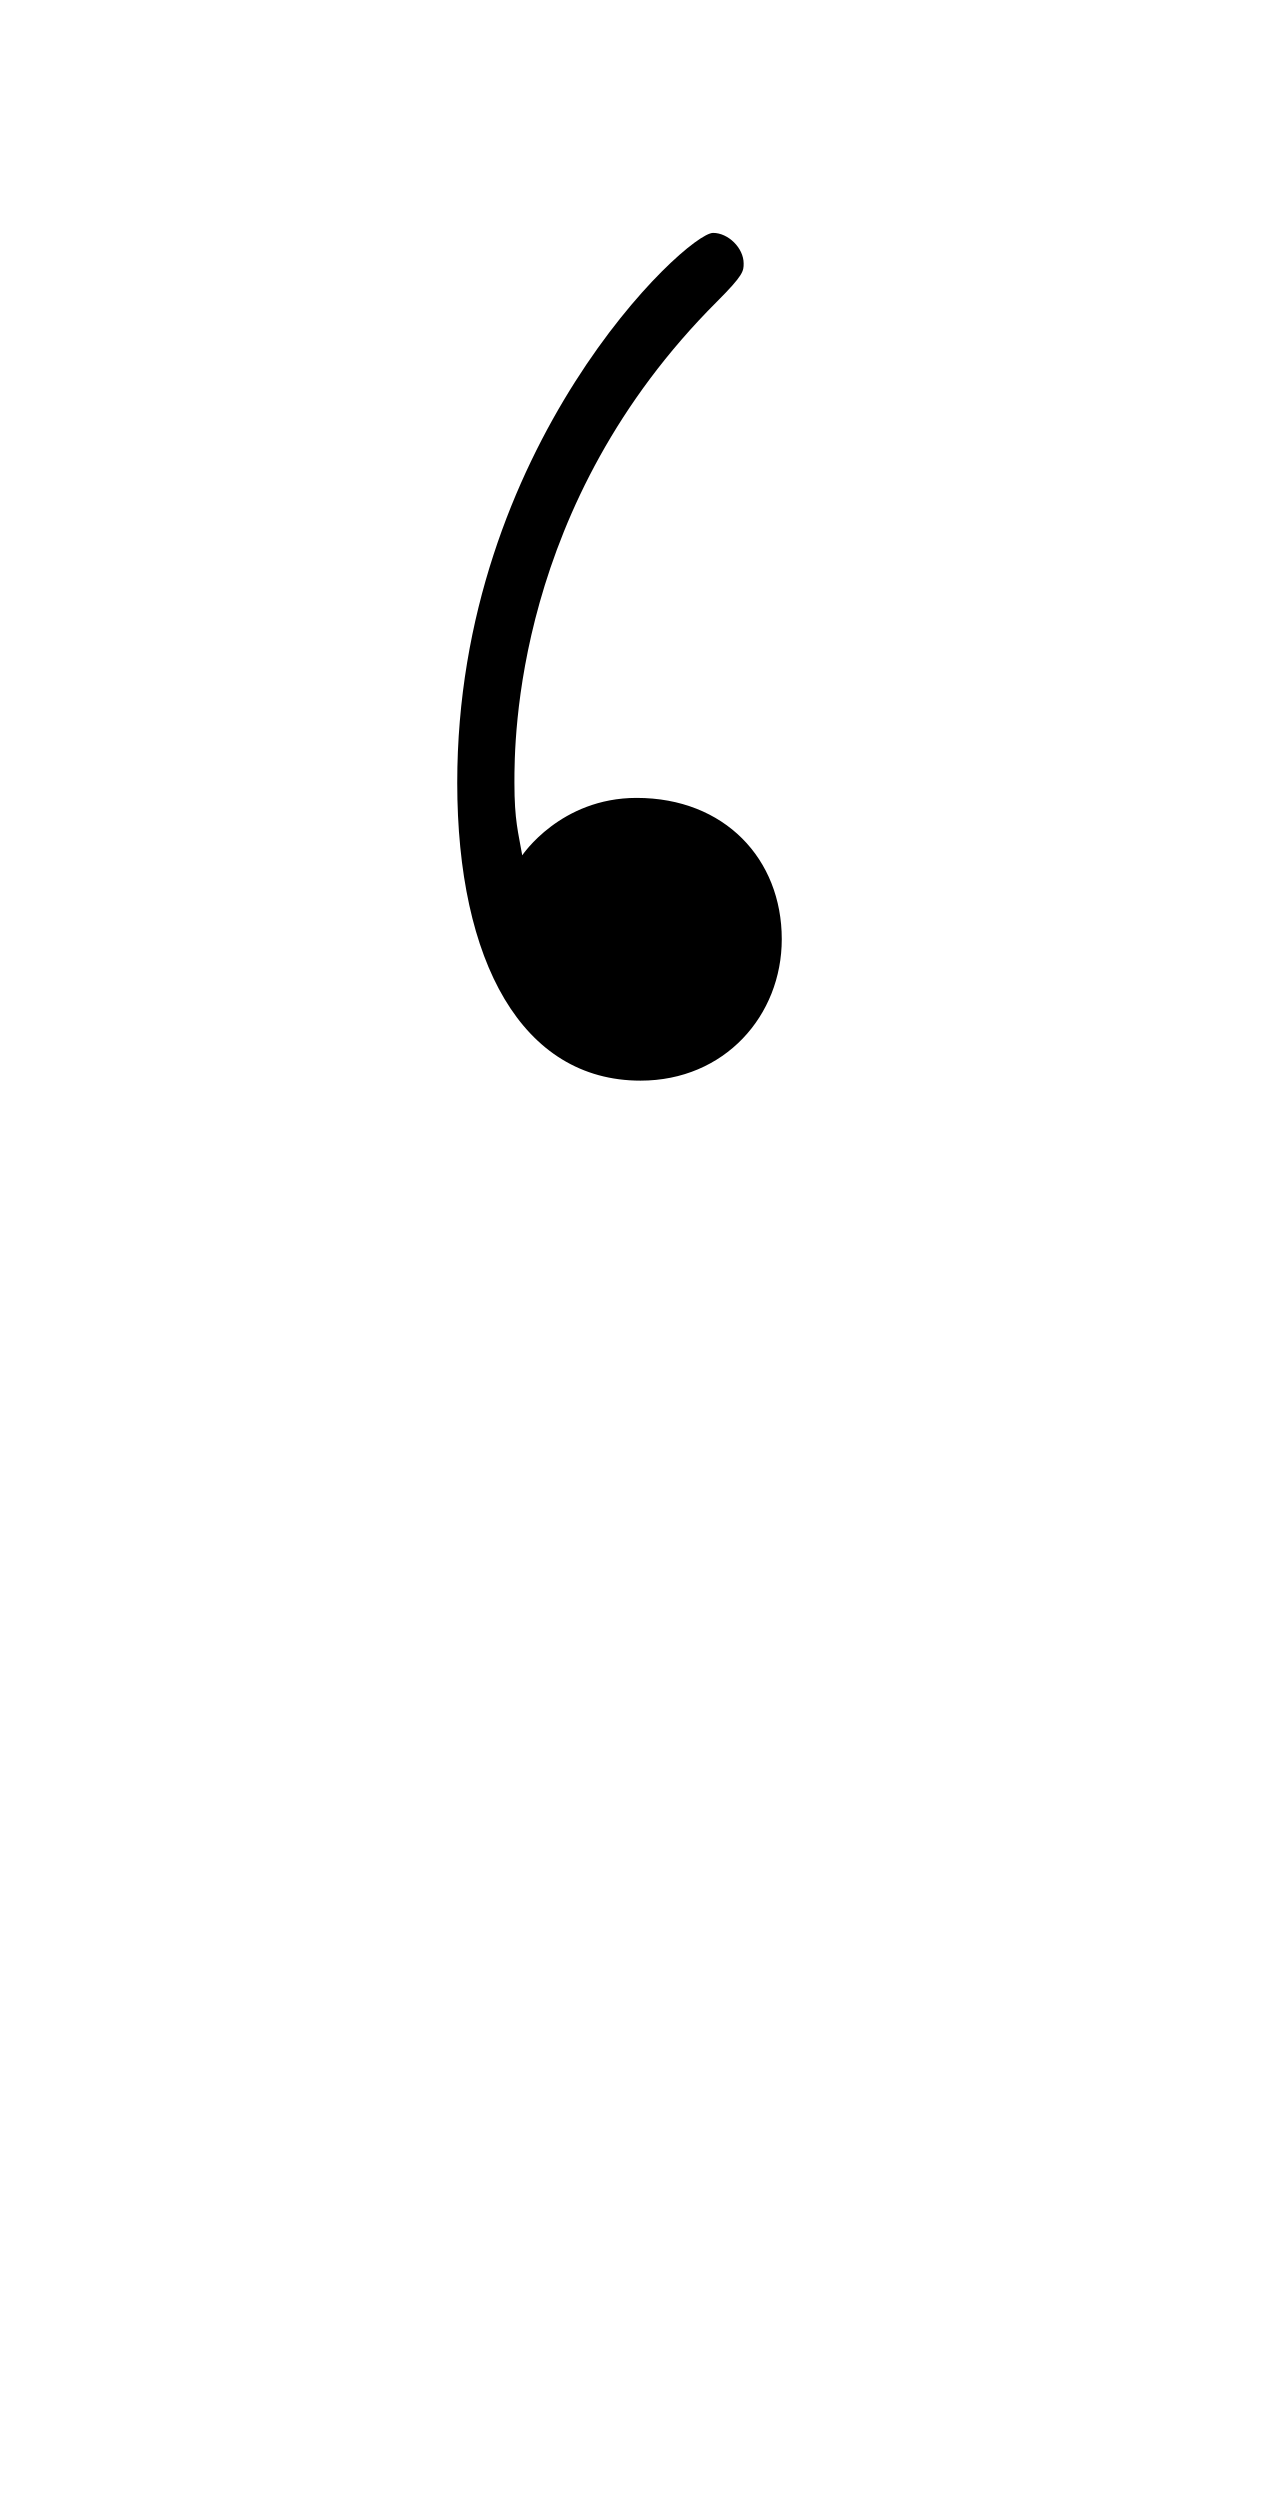
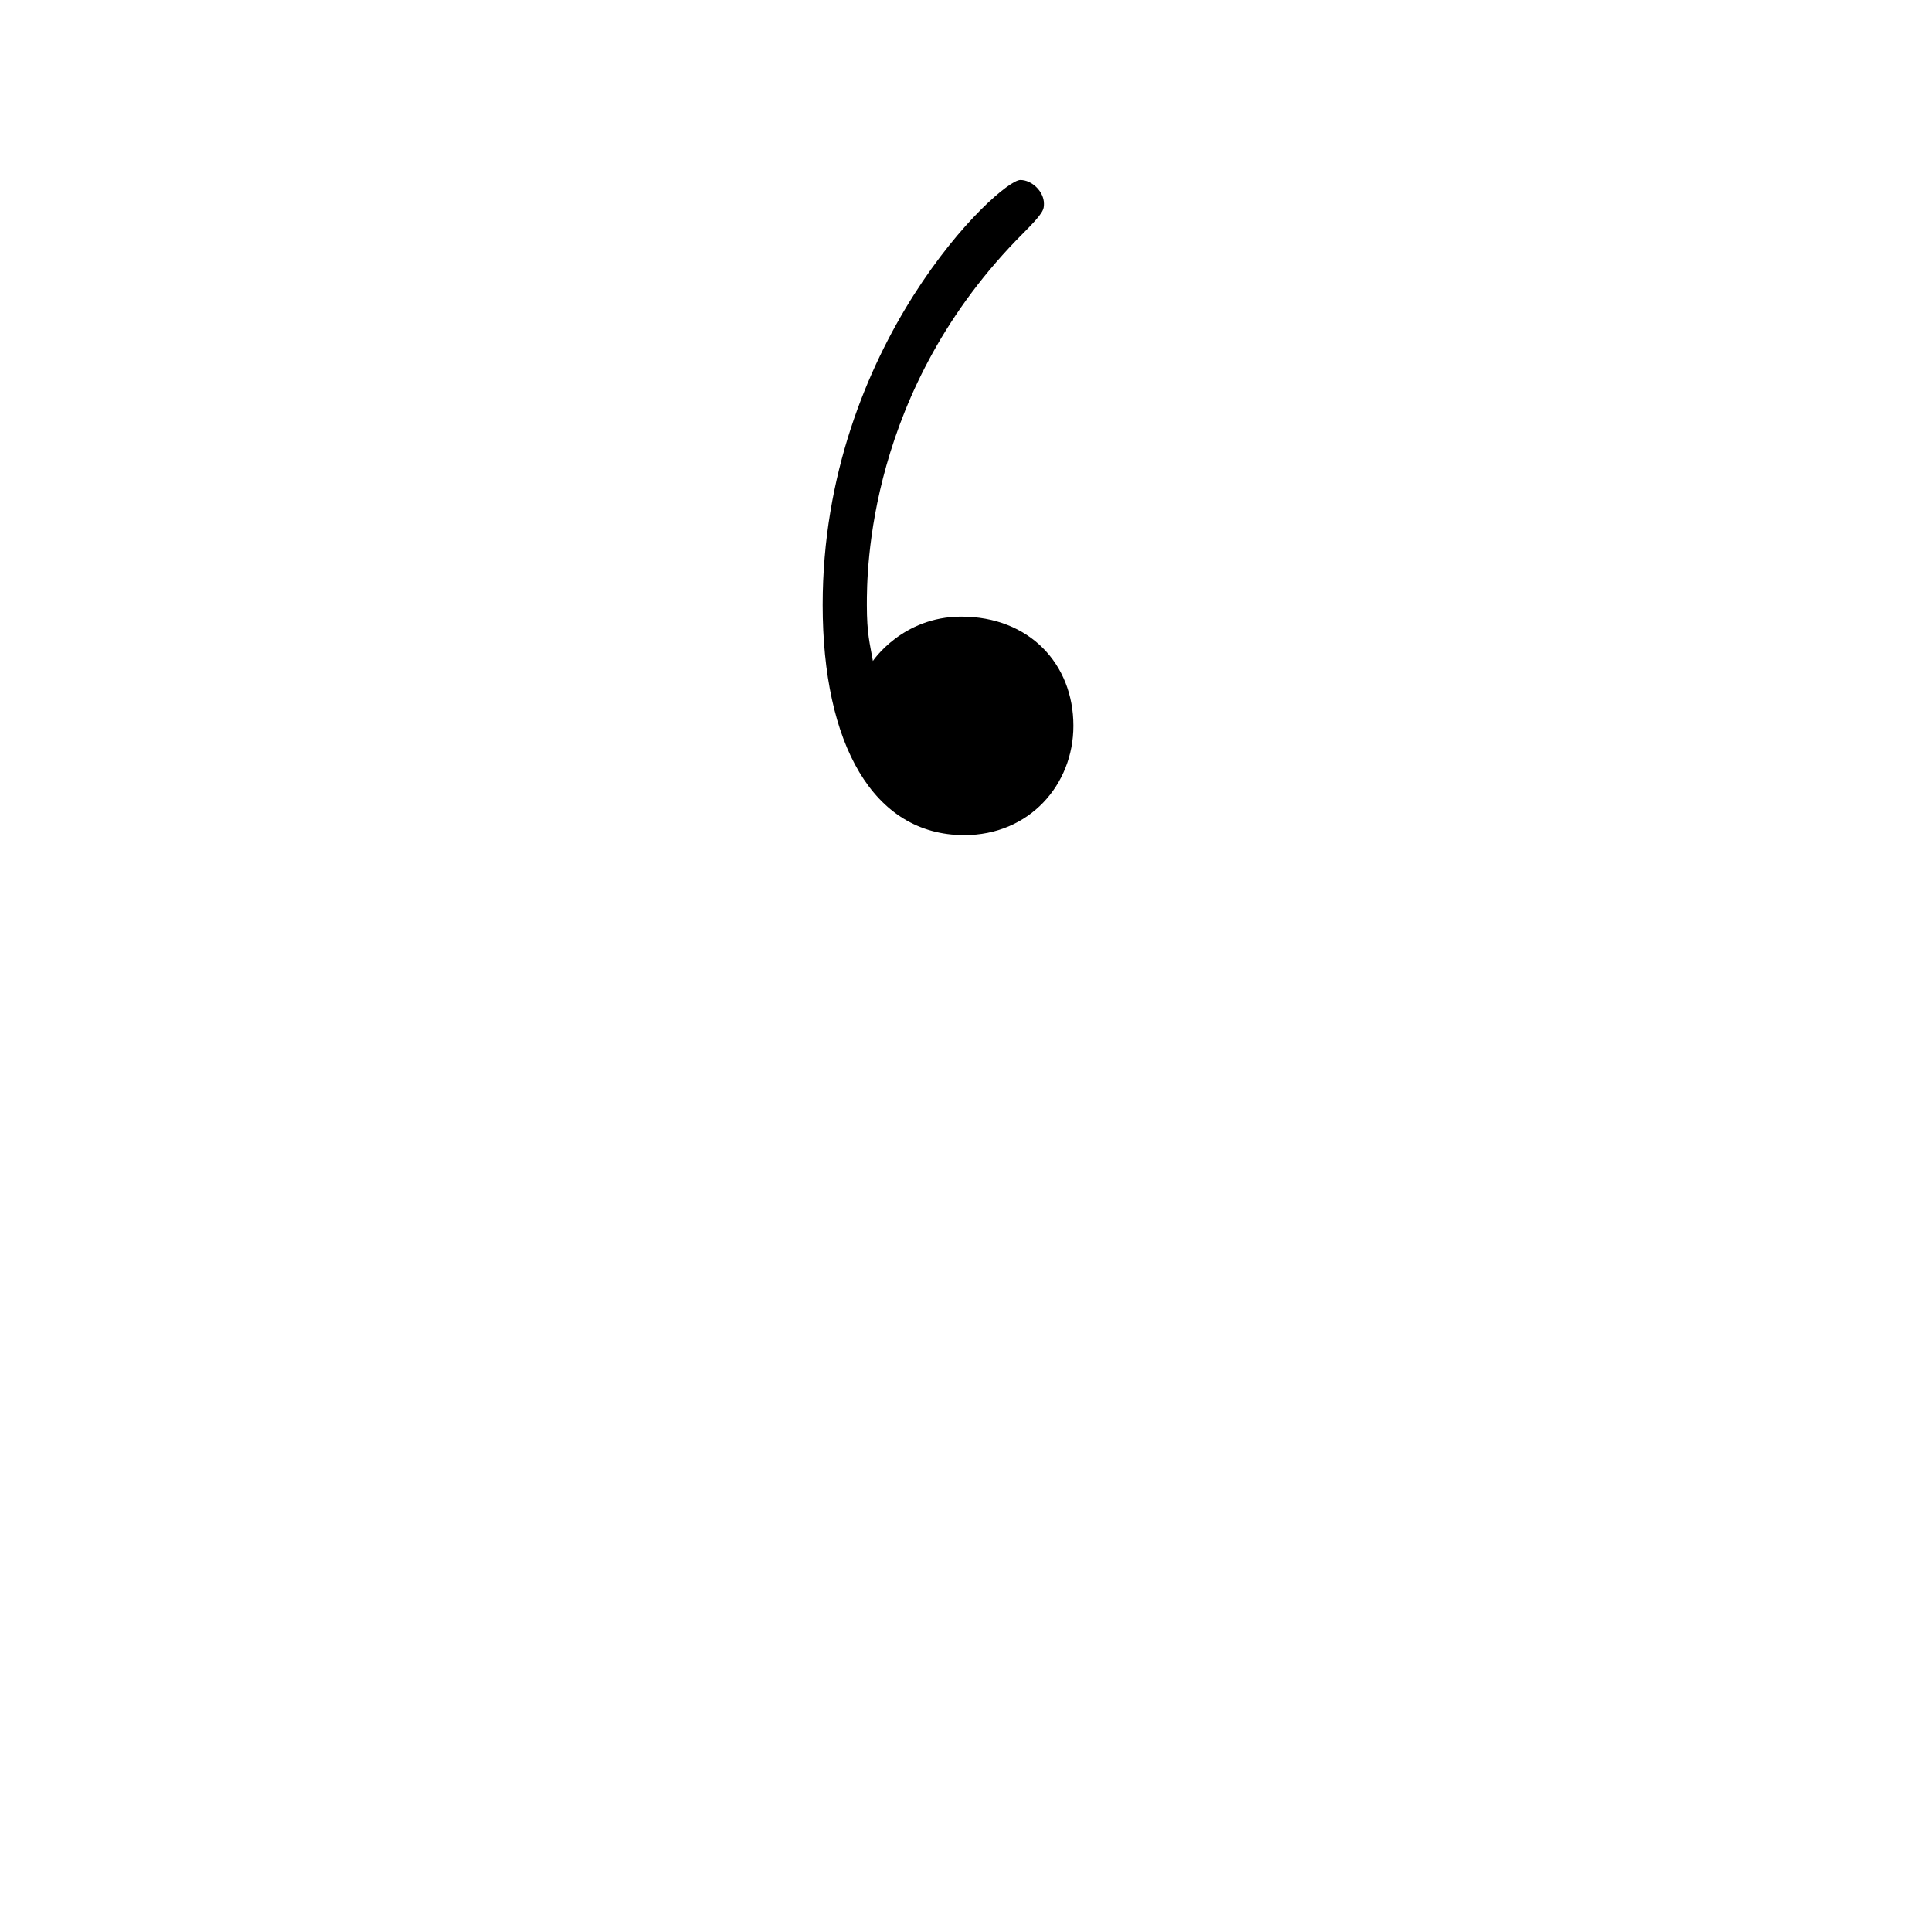
- <svg xmlns="http://www.w3.org/2000/svg" xmlns:xlink="http://www.w3.org/1999/xlink" width="5.24pt" height="10.23pt" viewBox="0 0 5.24 10.23">
+ <svg xmlns="http://www.w3.org/2000/svg" xmlns:xlink="http://www.w3.org/1999/xlink" width="10.22pt" height="10.23pt" viewBox="0 0 10.22 10.23">
  <defs>
    <g>
      <g id="glyph-0-0">
-         <path d="M 2.203 -5.391 C 2.203 -5.719 1.969 -5.969 1.609 -5.969 C 1.297 -5.969 1.141 -5.734 1.141 -5.734 C 1.125 -5.828 1.109 -5.875 1.109 -6.031 C 1.109 -6.203 1.109 -7.172 1.938 -8 C 2.047 -8.109 2.047 -8.125 2.047 -8.156 C 2.047 -8.219 1.984 -8.281 1.922 -8.281 C 1.812 -8.281 0.875 -7.406 0.875 -6.031 C 0.875 -5.297 1.141 -4.812 1.625 -4.812 C 1.969 -4.812 2.203 -5.078 2.203 -5.391 Z M 2.203 -5.391 " />
+         <path style="stroke:none;" d="M 2.203 -5.391 C 2.203 -5.719 1.969 -5.969 1.609 -5.969 C 1.297 -5.969 1.141 -5.734 1.141 -5.734 C 1.125 -5.828 1.109 -5.875 1.109 -6.031 C 1.109 -6.203 1.109 -7.172 1.938 -8 C 2.047 -8.109 2.047 -8.125 2.047 -8.156 C 2.047 -8.219 1.984 -8.281 1.922 -8.281 C 1.812 -8.281 0.875 -7.406 0.875 -6.031 C 0.875 -5.297 1.141 -4.812 1.625 -4.812 C 1.969 -4.812 2.203 -5.078 2.203 -5.391 Z M 2.203 -5.391 " />
      </g>
    </g>
  </defs>
  <g fill="rgb(0%, 0%, 0%)" fill-opacity="1">
-     <use xlink:href="#glyph-0-0" x="0.996" y="9.234" />
+     <use xlink:href="#glyph-0-0" x="3.482" y="9.234" />
  </g>
</svg>
